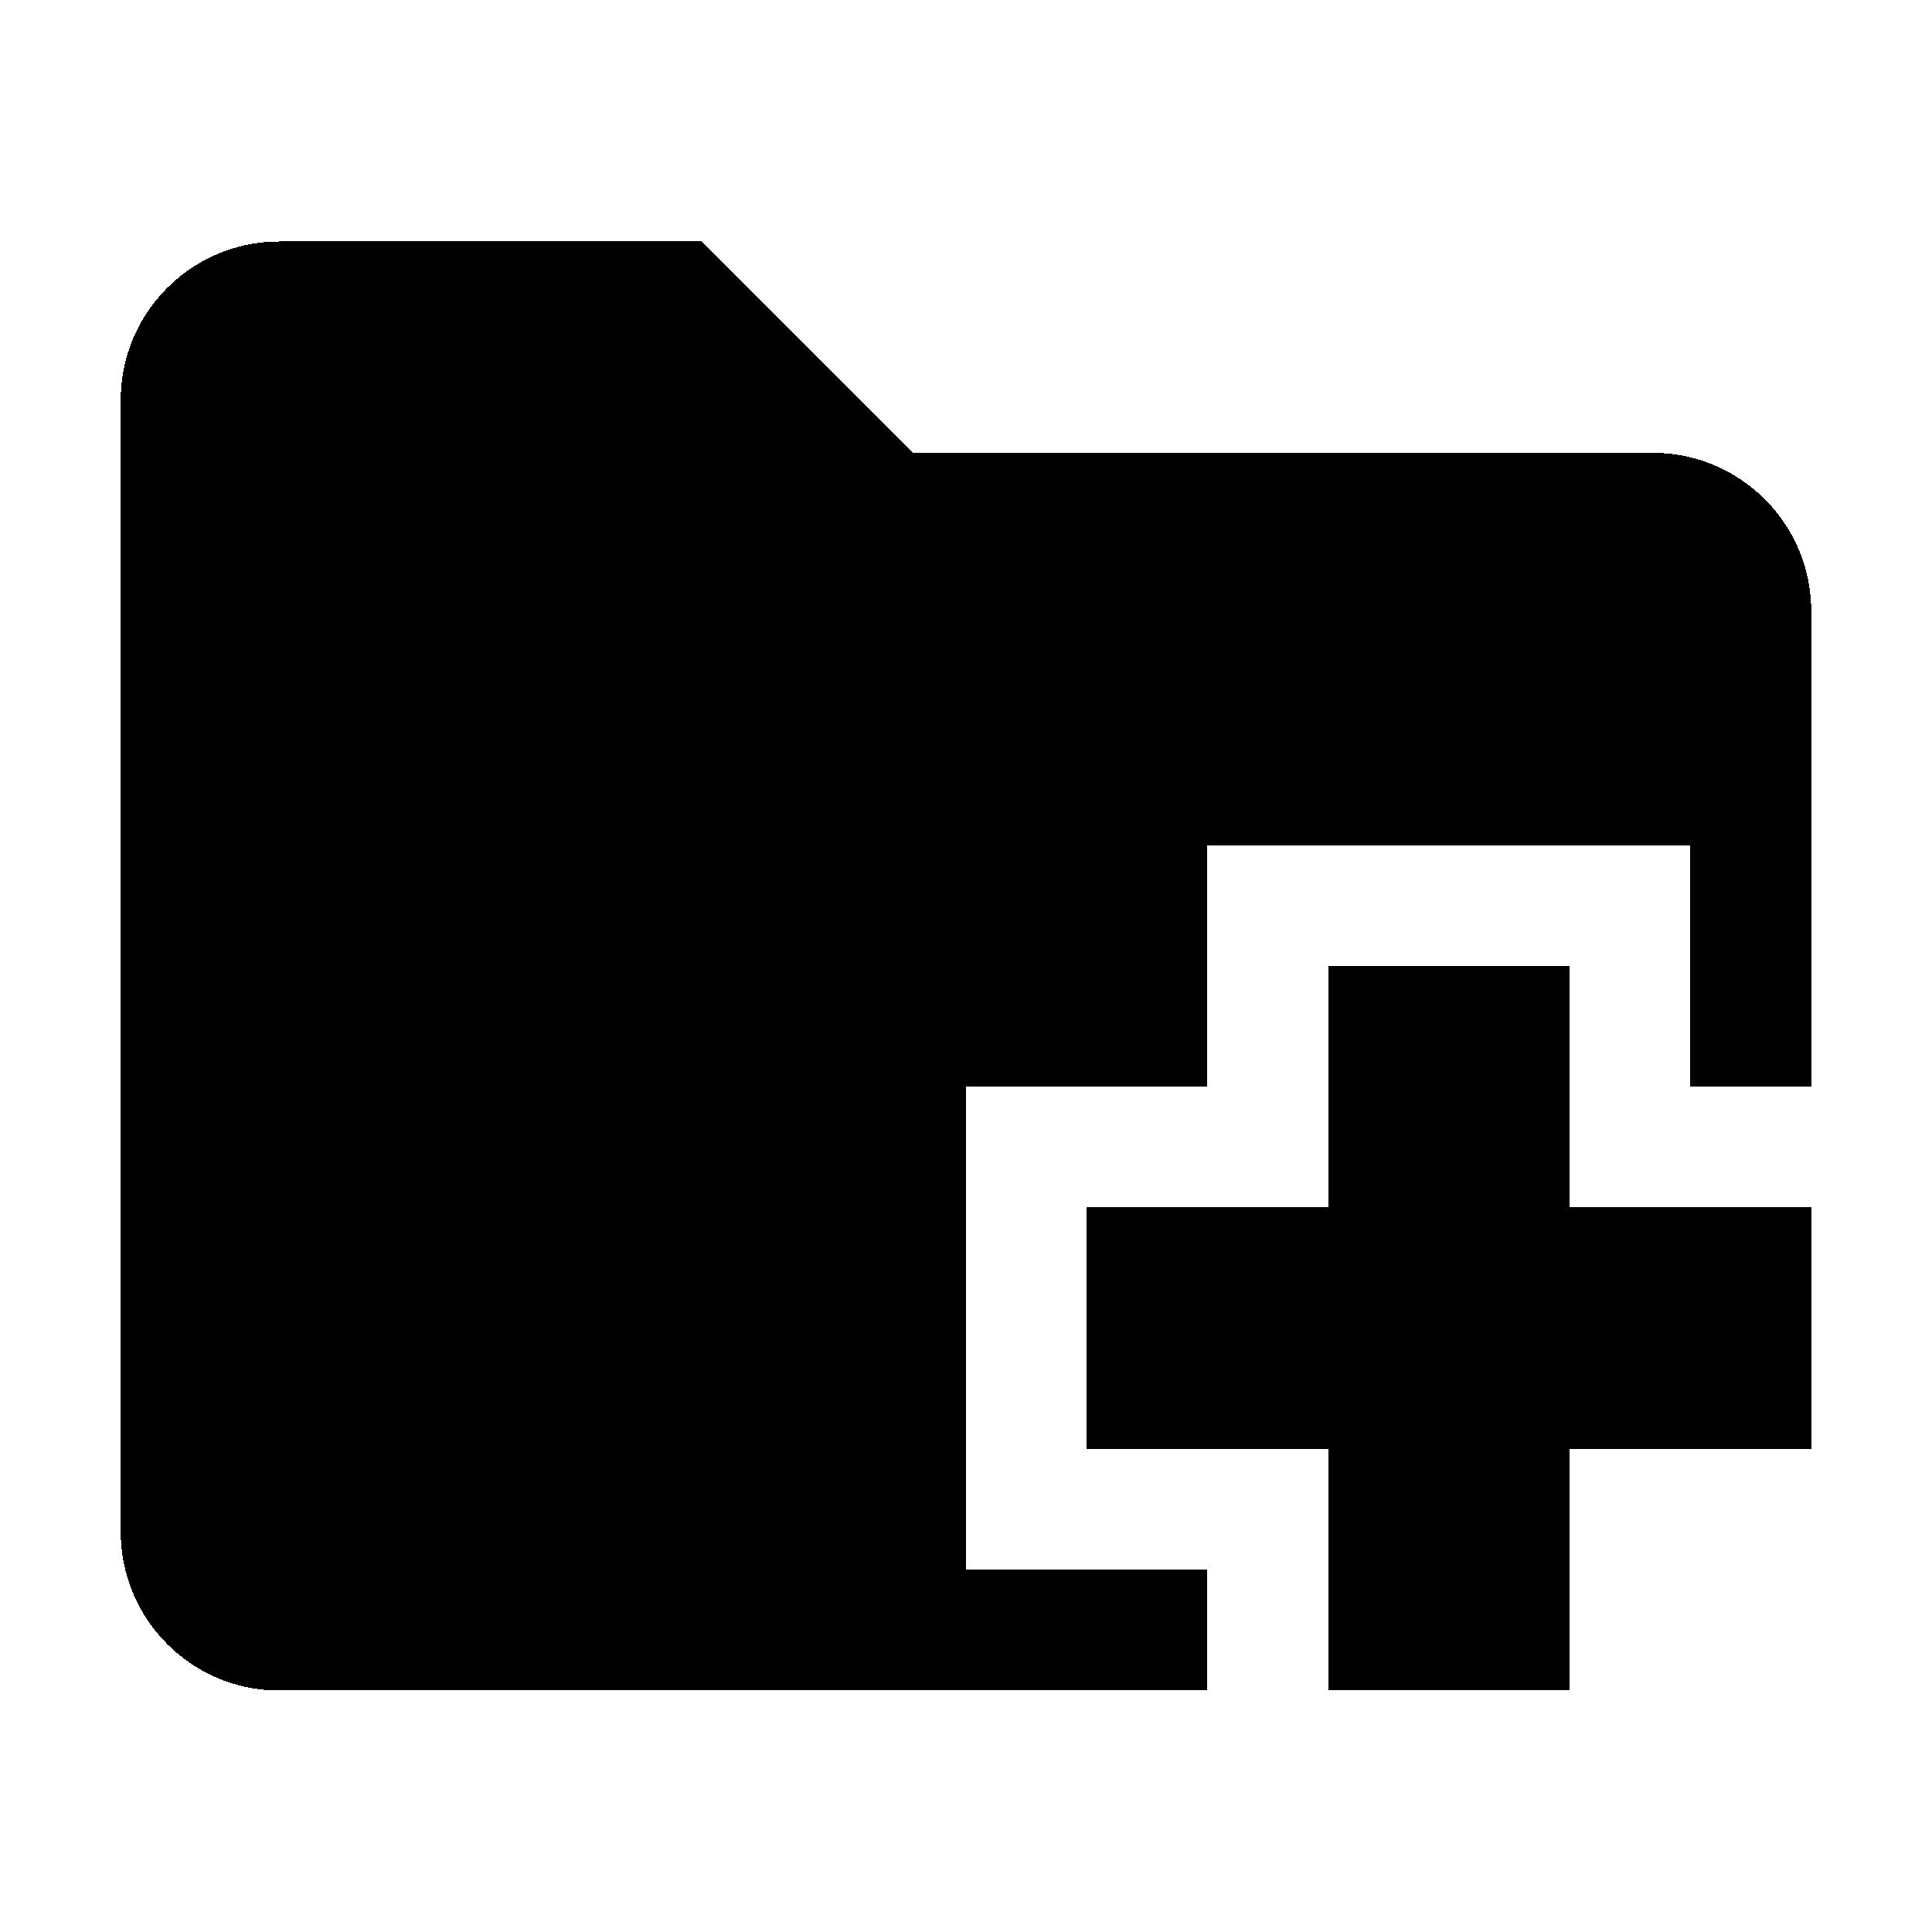
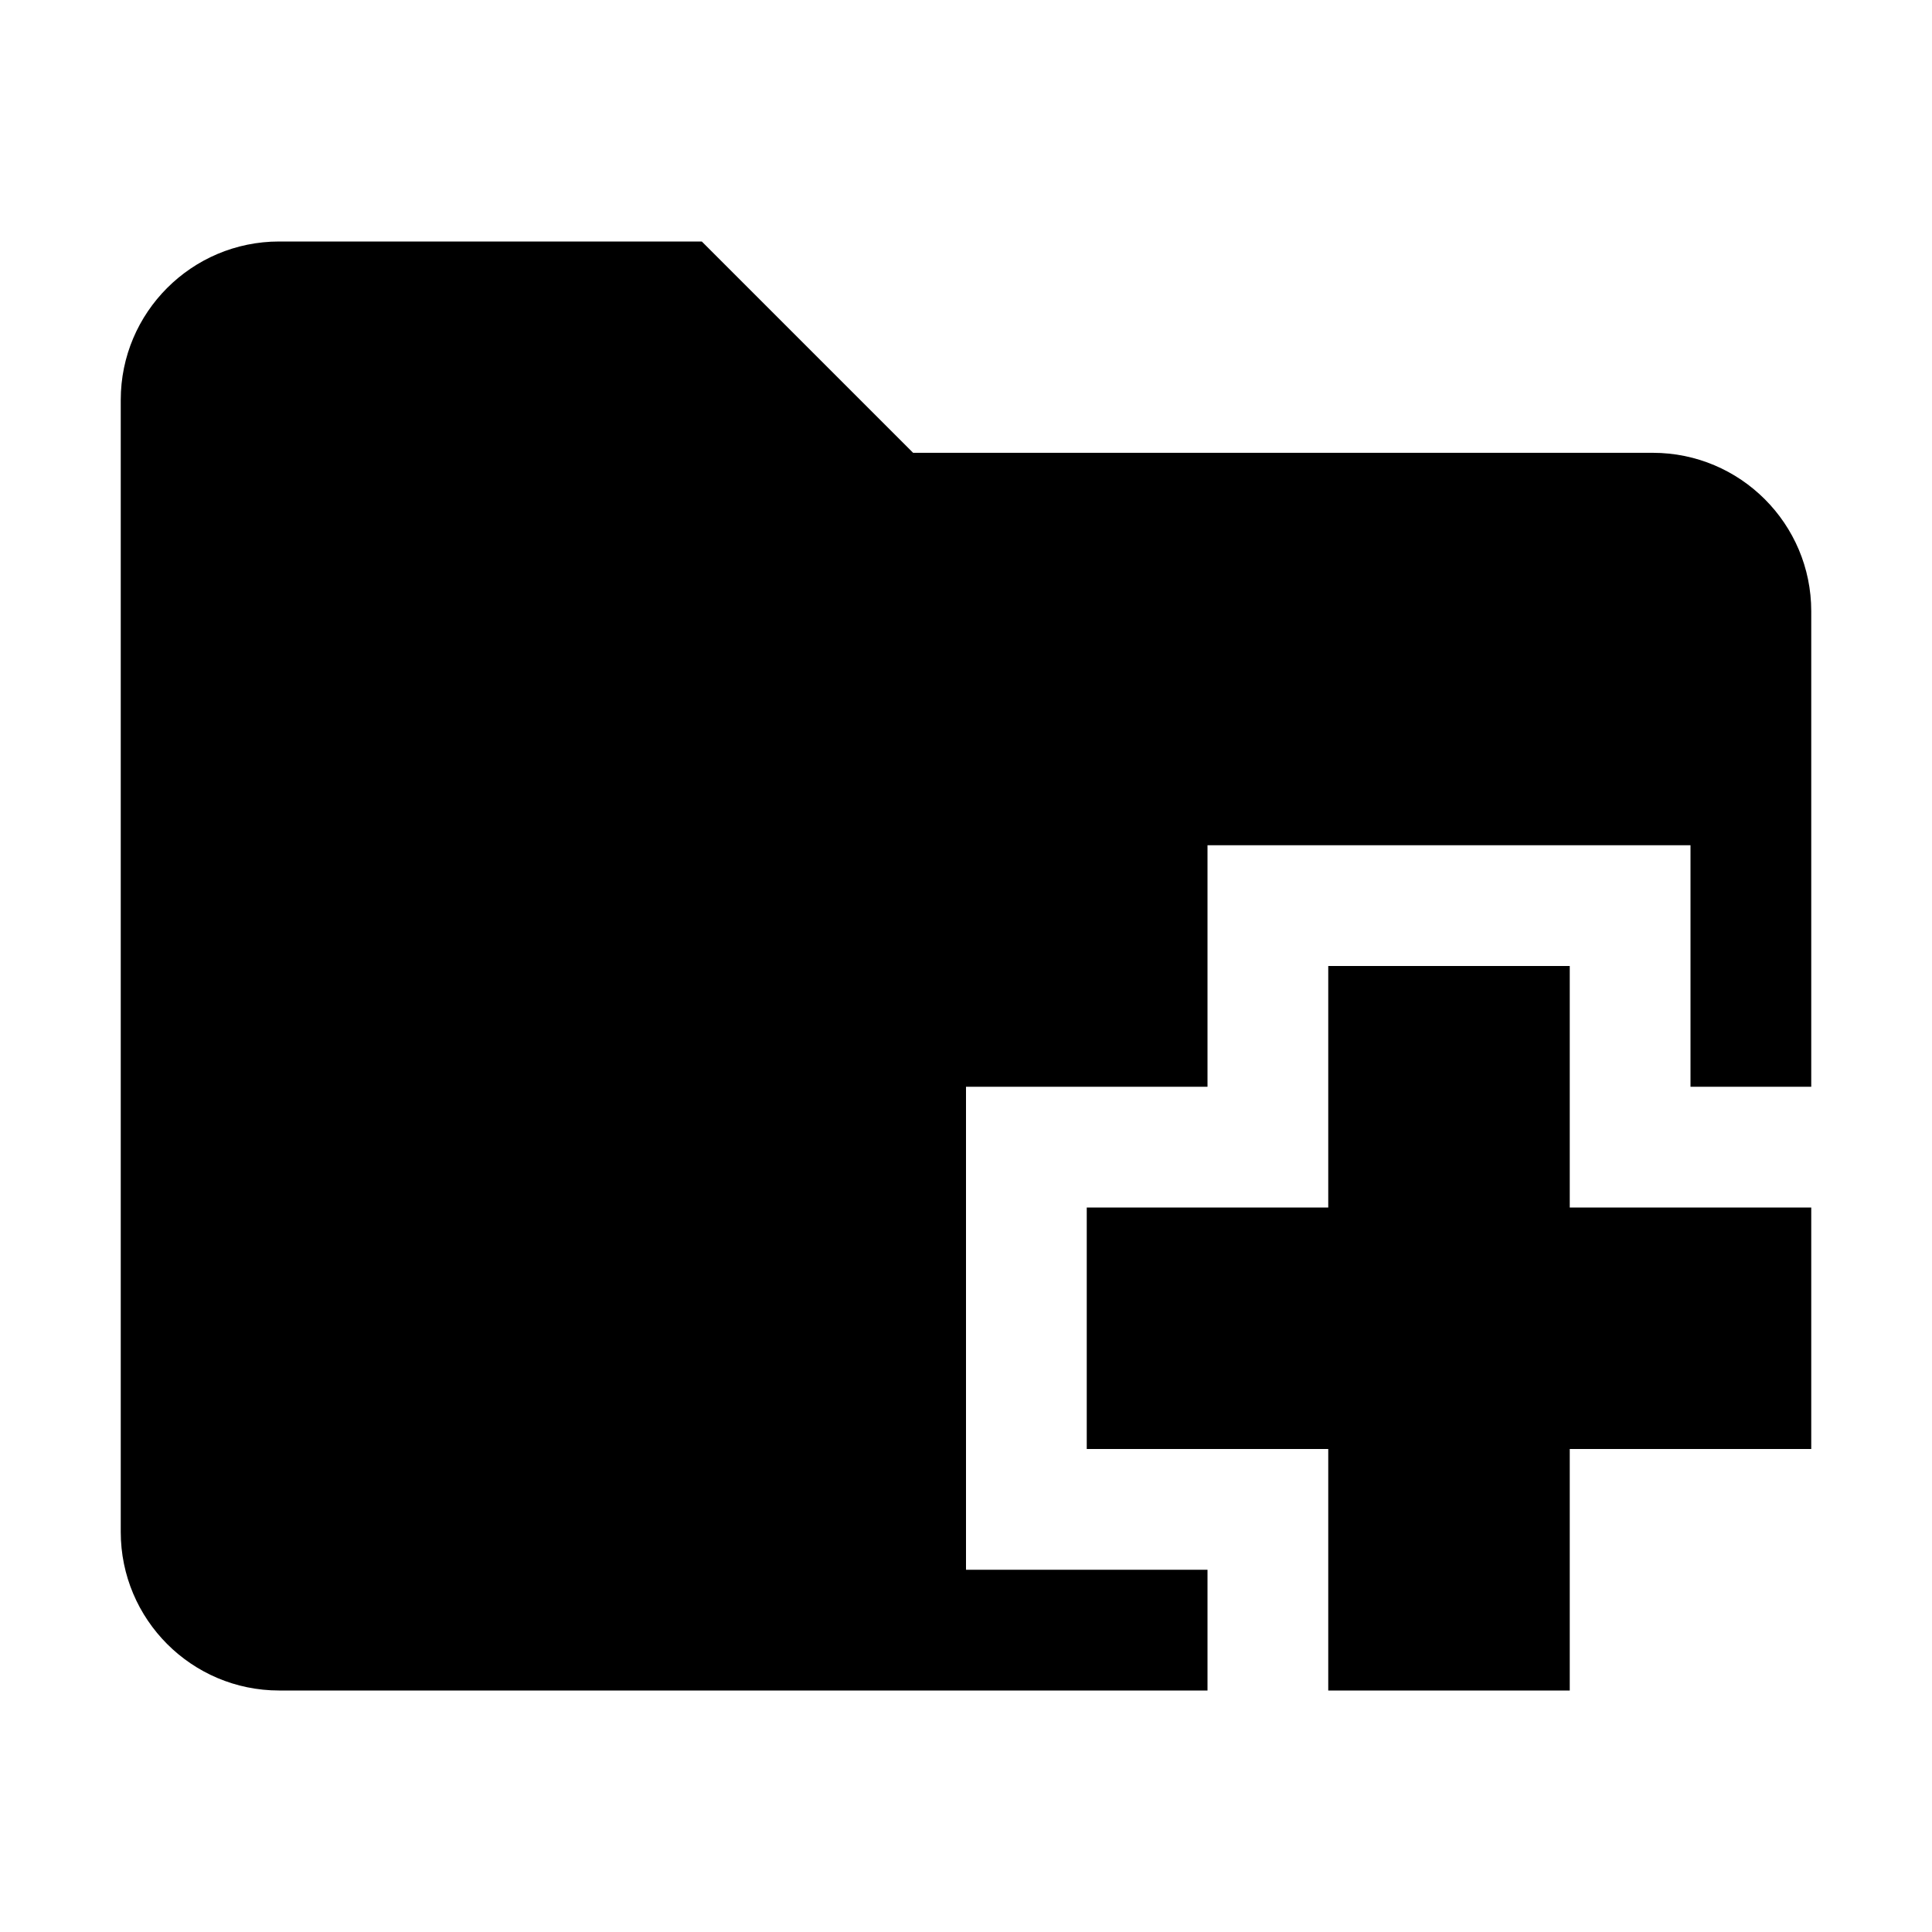
- <svg xmlns="http://www.w3.org/2000/svg" xmlns:xlink="http://www.w3.org/1999/xlink" width="16" height="16" id="svg2" version="1.1" shape-rendering="crispEdges">
+ <svg xmlns="http://www.w3.org/2000/svg" xmlns:xlink="http://www.w3.org/1999/xlink" width="16" height="16" id="svg2" version="1.1">
  <defs id="defs4">
    <linearGradient id="linearGradient5306">
      <stop style="stop-color:#ffffff;stop-opacity:0.099;" offset="0" id="stop5308" />
      <stop style="stop-color:#ffffff;stop-opacity:0;" offset="1" id="stop5310" />
    </linearGradient>
    <linearGradient id="linearGradient5290">
      <stop style="stop-color:#00ffff;stop-opacity:0.098;" offset="0" id="stop5292" />
      <stop id="stop6740" offset="0.5" style="stop-color:#00ff7f;stop-opacity:0.047;" />
      <stop style="stop-color:#00ff00;stop-opacity:0;" offset="1" id="stop5294" />
    </linearGradient>
    <linearGradient id="linearGradient5188">
      <stop style="stop-color:#64b5f6;stop-opacity:0.247;" offset="0" id="stop5198" />
      <stop style="stop-color:#64b5f6;stop-opacity:0;" offset="1" id="stop5192" />
    </linearGradient>
    <linearGradient id="linearGradient3975">
      <stop style="stop-color:#ff5555;stop-opacity:1;" offset="0" id="stop3977" />
    </linearGradient>
    <linearGradient id="linearGradient3969">
      <stop style="stop-color:#87cdde;stop-opacity:1;" offset="0" id="stop3971" />
    </linearGradient>
    <filter id="filter3945" x="0" y="6" width="1.2" style="color-interpolation-filters:sRGB">
      <feDiffuseLighting id="feDiffuseLighting3947" lighting-color="#fdfdfd" surfaceScale="121.495" diffuseConstant="28.448" />
    </filter>
    <filter id="filter3979" style="color-interpolation-filters:sRGB">
      <feFlood flood-opacity="0.2" flood-color="rgb(0,0,0)" result="flood" id="feFlood3981" />
      <feComposite in="flood" in2="SourceGraphic" operator="in" result="composite1" id="feComposite3983" />
      <feGaussianBlur stdDeviation="6" result="blur" id="feGaussianBlur3985" />
      <feOffset dx="0" dy="6" result="offset" id="feOffset3987" />
      <feComposite in="SourceGraphic" in2="offset" operator="over" result="fbSourceGraphic" id="feComposite3989" />
      <feColorMatrix result="fbSourceGraphicAlpha" in="fbSourceGraphic" values="0 0 0 -1 0 0 0 0 -1 0 0 0 0 -1 0 0 0 0 1 0" id="feColorMatrix3991" />
      <feFlood id="feFlood3993" flood-opacity="0.2" flood-color="rgb(0,0,0)" result="flood" in="fbSourceGraphic" />
      <feComposite id="feComposite3995" in2="fbSourceGraphic" in="flood" operator="in" result="composite1" />
      <feGaussianBlur id="feGaussianBlur3997" stdDeviation="6" result="blur" />
      <feOffset id="feOffset3999" dx="0" dy="6" result="offset" />
      <feComposite id="feComposite4001" in2="offset" in="fbSourceGraphic" operator="over" result="composite2" />
    </filter>
    <filter style="color-interpolation-filters:sRGB" id="filter3876">
      <feFlood flood-opacity="0.2" flood-color="rgb(0,0,0)" result="flood" id="feFlood3878" />
      <feComposite in="flood" in2="SourceGraphic" operator="in" result="composite1" id="feComposite3880" />
      <feGaussianBlur stdDeviation="6" result="blur" id="feGaussianBlur3882" />
      <feOffset dx="0" dy="6" result="offset" id="feOffset3884" />
      <feComposite in="SourceGraphic" in2="offset" operator="over" result="fbSourceGraphic" id="feComposite3886" />
      <feColorMatrix result="fbSourceGraphicAlpha" in="fbSourceGraphic" values="0 0 0 -1 0 0 0 0 -1 0 0 0 0 -1 0 0 0 0 1 0" id="feColorMatrix3888" />
      <feFlood id="feFlood3890" flood-opacity="0.397" flood-color="rgb(0,0,0)" result="flood" in="fbSourceGraphic" />
      <feComposite id="feComposite3892" in2="fbSourceGraphic" in="flood" operator="in" result="composite1" />
      <feGaussianBlur id="feGaussianBlur3894" stdDeviation="19.2" result="blur" />
      <feOffset id="feOffset3896" dx="0" dy="6" result="offset" />
      <feComposite id="feComposite3898" in2="offset" in="fbSourceGraphic" operator="over" result="fbSourceGraphic" />
      <feColorMatrix result="fbSourceGraphicAlpha" in="fbSourceGraphic" values="0 0 0 -1 0 0 0 0 -1 0 0 0 0 -1 0 0 0 0 1 0" id="feColorMatrix3900" />
      <feFlood id="feFlood3902" flood-opacity="0.8" flood-color="rgb(0,0,0)" result="flood" in="fbSourceGraphic" />
      <feComposite id="feComposite3904" in2="fbSourceGraphic" in="flood" operator="in" result="composite1" />
      <feGaussianBlur id="feGaussianBlur3906" stdDeviation="19.2" result="blur" />
      <feOffset id="feOffset3908" dx="0" dy="6" result="offset" />
      <feComposite id="feComposite3910" in2="offset" in="fbSourceGraphic" operator="over" result="fbSourceGraphic" />
      <feColorMatrix result="fbSourceGraphicAlpha" in="fbSourceGraphic" values="0 0 0 -1 0 0 0 0 -1 0 0 0 0 -1 0 0 0 0 1 0" id="feColorMatrix3912" />
      <feFlood id="feFlood3914" flood-opacity="0.8" flood-color="rgb(0,0,0)" result="flood" in="fbSourceGraphic" />
      <feComposite id="feComposite3916" in2="fbSourceGraphic" in="flood" operator="in" result="composite1" />
      <feGaussianBlur id="feGaussianBlur3918" stdDeviation="26.1" result="blur" />
      <feOffset id="feOffset3920" dx="0" dy="6" result="offset" />
      <feComposite id="feComposite3922" in2="offset" in="fbSourceGraphic" operator="over" result="fbSourceGraphic" />
      <feColorMatrix result="fbSourceGraphicAlpha" in="fbSourceGraphic" values="0 0 0 -1 0 0 0 0 -1 0 0 0 0 -1 0 0 0 0 1 0" id="feColorMatrix3924" />
      <feFlood id="feFlood3926" flood-opacity="0.8" flood-color="rgb(0,0,0)" result="flood" in="fbSourceGraphic" />
      <feComposite id="feComposite3928" in2="fbSourceGraphic" in="flood" operator="in" result="composite1" />
      <feGaussianBlur id="feGaussianBlur3930" stdDeviation="35.7" result="blur" />
      <feOffset id="feOffset3932" dx="0" dy="6" result="offset" />
      <feComposite id="feComposite3934" in2="offset" in="fbSourceGraphic" operator="over" result="fbSourceGraphic" />
      <feColorMatrix result="fbSourceGraphicAlpha" in="fbSourceGraphic" values="0 0 0 -1 0 0 0 0 -1 0 0 0 0 -1 0 0 0 0 1 0" id="feColorMatrix3936" />
      <feFlood id="feFlood3938" flood-opacity="0.8" flood-color="rgb(0,0,0)" result="flood" in="fbSourceGraphic" />
      <feComposite id="feComposite3940" in2="fbSourceGraphic" in="flood" operator="in" result="composite1" />
      <feGaussianBlur id="feGaussianBlur3942" stdDeviation="6" result="blur" />
      <feOffset id="feOffset3944" dx="0" dy="6" result="offset" />
      <feComposite id="feComposite3946" in2="offset" in="fbSourceGraphic" operator="over" result="fbSourceGraphic" />
      <feColorMatrix result="fbSourceGraphicAlpha" in="fbSourceGraphic" values="0 0 0 -1 0 0 0 0 -1 0 0 0 0 -1 0 0 0 0 1 0" id="feColorMatrix3948" />
      <feFlood id="feFlood3950" flood-opacity="0.8" flood-color="rgb(0,0,0)" result="flood" in="fbSourceGraphic" />
      <feComposite id="feComposite3952" in2="fbSourceGraphic" in="flood" operator="in" result="composite1" />
      <feGaussianBlur id="feGaussianBlur3954" stdDeviation="21.7" result="blur" />
      <feOffset id="feOffset3956" dx="0" dy="6" result="offset" />
      <feComposite id="feComposite3958" in2="offset" in="fbSourceGraphic" operator="over" result="fbSourceGraphic" />
      <feColorMatrix result="fbSourceGraphicAlpha" in="fbSourceGraphic" values="0 0 0 -1 0 0 0 0 -1 0 0 0 0 -1 0 0 0 0 1 0" id="feColorMatrix3960" />
      <feFlood id="feFlood3962" flood-opacity="0.8" flood-color="rgb(0,0,0)" result="flood" in="fbSourceGraphic" />
      <feComposite id="feComposite3964" in2="fbSourceGraphic" in="flood" operator="in" result="composite1" />
      <feGaussianBlur id="feGaussianBlur3966" stdDeviation="21.7" result="blur" />
      <feOffset id="feOffset3968" dx="0" dy="1.9" result="offset" />
      <feComposite id="feComposite3970" in2="offset" in="fbSourceGraphic" operator="over" result="fbSourceGraphic" />
      <feColorMatrix result="fbSourceGraphicAlpha" in="fbSourceGraphic" values="0 0 0 -1 0 0 0 0 -1 0 0 0 0 -1 0 0 0 0 1 0" id="feColorMatrix3972" />
      <feFlood id="feFlood3974" flood-opacity="0.8" flood-color="rgb(0,0,0)" result="flood" in="fbSourceGraphic" />
      <feComposite id="feComposite3976" in2="fbSourceGraphic" in="flood" operator="in" result="composite1" />
      <feGaussianBlur id="feGaussianBlur3978" stdDeviation="21.7" result="blur" />
      <feOffset id="feOffset3980" dx="3.6" dy="1.9" result="offset" />
      <feComposite id="feComposite3982" in2="offset" in="fbSourceGraphic" operator="over" result="fbSourceGraphic" />
      <feColorMatrix result="fbSourceGraphicAlpha" in="fbSourceGraphic" values="0 0 0 -1 0 0 0 0 -1 0 0 0 0 -1 0 0 0 0 1 0" id="feColorMatrix3984" />
      <feFlood id="feFlood3986" flood-opacity="0.8" flood-color="rgb(0,0,0)" result="flood" in="fbSourceGraphic" />
      <feComposite id="feComposite3988" in2="fbSourceGraphic" in="flood" operator="in" result="composite1" />
      <feGaussianBlur id="feGaussianBlur3990" stdDeviation="21.7" result="blur" />
      <feOffset id="feOffset3992" dx="9.6" dy="1.9" result="offset" />
      <feComposite id="feComposite3994" in2="offset" in="fbSourceGraphic" operator="over" result="fbSourceGraphic" />
      <feColorMatrix result="fbSourceGraphicAlpha" in="fbSourceGraphic" values="0 0 0 -1 0 0 0 0 -1 0 0 0 0 -1 0 0 0 0 1 0" id="feColorMatrix3996" />
      <feFlood id="feFlood3998" flood-opacity="0.8" flood-color="rgb(0,0,0)" result="flood" in="fbSourceGraphic" />
      <feComposite id="feComposite4000" in2="fbSourceGraphic" in="flood" operator="in" result="composite1" />
      <feGaussianBlur id="feGaussianBlur4002" stdDeviation="21.7" result="blur" />
      <feOffset id="feOffset4004" dx="1.2" dy="1.9" result="offset" />
      <feComposite id="feComposite4006" in2="offset" in="fbSourceGraphic" operator="over" result="fbSourceGraphic" />
      <feColorMatrix result="fbSourceGraphicAlpha" in="fbSourceGraphic" values="0 0 0 -1 0 0 0 0 -1 0 0 0 0 -1 0 0 0 0 1 0" id="feColorMatrix4008" />
      <feFlood id="feFlood4010" flood-opacity="0.8" flood-color="rgb(0,0,0)" result="flood" in="fbSourceGraphic" />
      <feComposite id="feComposite4012" in2="fbSourceGraphic" in="flood" operator="in" result="composite1" />
      <feGaussianBlur id="feGaussianBlur4014" stdDeviation="21.7" result="blur" />
      <feOffset id="feOffset4016" dx="-1.4" dy="1.9" result="offset" />
      <feComposite id="feComposite4018" in2="offset" in="fbSourceGraphic" operator="over" result="fbSourceGraphic" />
      <feColorMatrix result="fbSourceGraphicAlpha" in="fbSourceGraphic" values="0 0 0 -1 0 0 0 0 -1 0 0 0 0 -1 0 0 0 0 1 0" id="feColorMatrix4020" />
      <feFlood id="feFlood4022" flood-opacity="0.8" flood-color="rgb(0,0,0)" result="flood" in="fbSourceGraphic" />
      <feComposite id="feComposite4024" in2="fbSourceGraphic" in="flood" operator="in" result="composite1" />
      <feGaussianBlur id="feGaussianBlur4026" stdDeviation="21.7" result="blur" />
      <feOffset id="feOffset4028" dx="0.3" dy="1.9" result="offset" />
      <feComposite id="feComposite4030" in2="offset" in="fbSourceGraphic" operator="over" result="fbSourceGraphic" />
      <feColorMatrix result="fbSourceGraphicAlpha" in="fbSourceGraphic" values="0 0 0 -1 0 0 0 0 -1 0 0 0 0 -1 0 0 0 0 1 0" id="feColorMatrix4032" />
      <feFlood id="feFlood4034" flood-opacity="0.8" flood-color="rgb(0,0,0)" result="flood" in="fbSourceGraphic" />
      <feComposite id="feComposite4036" in2="fbSourceGraphic" in="flood" operator="in" result="composite1" />
      <feGaussianBlur id="feGaussianBlur4038" stdDeviation="21.7" result="blur" />
      <feOffset id="feOffset4040" dx="-8.04912e-16" dy="1.9" result="offset" />
      <feComposite id="feComposite4042" in2="offset" in="fbSourceGraphic" operator="over" result="fbSourceGraphic" />
      <feColorMatrix result="fbSourceGraphicAlpha" in="fbSourceGraphic" values="0 0 0 -1 0 0 0 0 -1 0 0 0 0 -1 0 0 0 0 1 0" id="feColorMatrix4044" />
      <feFlood id="feFlood4046" flood-opacity="0.8" flood-color="rgb(0,0,0)" result="flood" in="fbSourceGraphic" />
      <feComposite id="feComposite4048" in2="fbSourceGraphic" in="flood" operator="in" result="composite1" />
      <feGaussianBlur id="feGaussianBlur4050" stdDeviation="21.7" result="blur" />
      <feOffset id="feOffset4052" dx="-8.04912e-16" dy="3.6" result="offset" />
      <feComposite id="feComposite4054" in2="offset" in="fbSourceGraphic" operator="over" result="fbSourceGraphic" />
      <feColorMatrix result="fbSourceGraphicAlpha" in="fbSourceGraphic" values="0 0 0 -1 0 0 0 0 -1 0 0 0 0 -1 0 0 0 0 1 0" id="feColorMatrix4056" />
      <feFlood id="feFlood4058" flood-opacity="0.8" flood-color="rgb(0,0,0)" result="flood" in="fbSourceGraphic" />
      <feComposite id="feComposite4060" in2="fbSourceGraphic" in="flood" operator="in" result="composite1" />
      <feGaussianBlur id="feGaussianBlur4062" stdDeviation="6" result="blur" />
      <feOffset id="feOffset4064" dx="-8.04912e-16" dy="3.6" result="offset" />
      <feComposite id="feComposite4066" in2="offset" in="fbSourceGraphic" operator="over" result="fbSourceGraphic" />
      <feColorMatrix result="fbSourceGraphicAlpha" in="fbSourceGraphic" values="0 0 0 -1 0 0 0 0 -1 0 0 0 0 -1 0 0 0 0 1 0" id="feColorMatrix4080" />
      <feFlood id="feFlood4082" flood-opacity="0.8" flood-color="rgb(0,0,0)" result="flood" in="fbSourceGraphic" />
      <feComposite id="feComposite4084" in2="fbSourceGraphic" in="flood" operator="in" result="composite1" />
      <feGaussianBlur id="feGaussianBlur4086" stdDeviation="6" result="blur" />
      <feOffset id="feOffset4088" dx="-8.04912e-16" dy="3.6" result="offset" />
      <feComposite id="feComposite4090" in2="offset" in="fbSourceGraphic" operator="over" result="fbSourceGraphic" />
      <feColorMatrix result="fbSourceGraphicAlpha" in="fbSourceGraphic" values="0 0 0 -1 0 0 0 0 -1 0 0 0 0 -1 0 0 0 0 1 0" id="feColorMatrix4092" />
      <feFlood id="feFlood4094" flood-opacity="0.8" flood-color="rgb(0,0,0)" result="flood" in="fbSourceGraphic" />
      <feComposite id="feComposite4096" in2="fbSourceGraphic" in="flood" operator="in" result="composite1" />
      <feGaussianBlur id="feGaussianBlur4098" stdDeviation="6" result="blur" />
      <feOffset id="feOffset4100" dx="-8.04912e-16" dy="7.7" result="offset" />
      <feComposite id="feComposite4102" in2="offset" in="fbSourceGraphic" operator="over" result="fbSourceGraphic" />
      <feColorMatrix result="fbSourceGraphicAlpha" in="fbSourceGraphic" values="0 0 0 -1 0 0 0 0 -1 0 0 0 0 -1 0 0 0 0 1 0" id="feColorMatrix4104" />
      <feFlood id="feFlood4106" flood-opacity="0.8" flood-color="rgb(0,0,0)" result="flood" in="fbSourceGraphic" />
      <feComposite id="feComposite4108" in2="fbSourceGraphic" in="flood" operator="in" result="composite1" />
      <feGaussianBlur id="feGaussianBlur4110" stdDeviation="6" result="blur" />
      <feOffset id="feOffset4112" dx="-8.04912e-16" dy="11.6" result="offset" />
      <feComposite id="feComposite4114" in2="offset" in="fbSourceGraphic" operator="over" result="fbSourceGraphic" />
      <feColorMatrix result="fbSourceGraphicAlpha" in="fbSourceGraphic" values="0 0 0 -1 0 0 0 0 -1 0 0 0 0 -1 0 0 0 0 1 0" id="feColorMatrix4116" />
      <feFlood id="feFlood4118" flood-opacity="0.5" flood-color="rgb(0,0,0)" result="flood" in="fbSourceGraphic" />
      <feComposite id="feComposite4120" in2="fbSourceGraphic" in="flood" operator="in" result="composite1" />
      <feGaussianBlur id="feGaussianBlur4122" stdDeviation="6" result="blur" />
      <feOffset id="feOffset4124" dx="-8.04912e-16" dy="11.6" result="offset" />
      <feComposite id="feComposite4126" in2="offset" in="fbSourceGraphic" operator="over" result="fbSourceGraphic" />
      <feColorMatrix result="fbSourceGraphicAlpha" in="fbSourceGraphic" values="0 0 0 -1 0 0 0 0 -1 0 0 0 0 -1 0 0 0 0 1 0" id="feColorMatrix4128" />
      <feFlood id="feFlood4130" flood-opacity="0.3" flood-color="rgb(0,0,0)" result="flood" in="fbSourceGraphic" />
      <feComposite id="feComposite4132" in2="fbSourceGraphic" in="flood" operator="in" result="composite1" />
      <feGaussianBlur id="feGaussianBlur4134" stdDeviation="6" result="blur" />
      <feOffset id="feOffset4136" dx="-8.04912e-16" dy="11.6" result="offset" />
      <feComposite id="feComposite4138" in2="offset" in="fbSourceGraphic" operator="over" result="fbSourceGraphic" />
      <feColorMatrix result="fbSourceGraphicAlpha" in="fbSourceGraphic" values="0 0 0 -1 0 0 0 0 -1 0 0 0 0 -1 0 0 0 0 1 0" id="feColorMatrix4140" />
      <feFlood id="feFlood4142" flood-opacity="0.2" flood-color="rgb(0,0,0)" result="flood" in="fbSourceGraphic" />
      <feComposite id="feComposite4144" in2="fbSourceGraphic" in="flood" operator="in" result="composite1" />
      <feGaussianBlur id="feGaussianBlur4146" stdDeviation="6" result="blur" />
      <feOffset id="feOffset4148" dx="-8.04912e-16" dy="11.6" result="offset" />
      <feComposite id="feComposite4150" in2="offset" in="fbSourceGraphic" operator="over" result="fbSourceGraphic" />
      <feColorMatrix result="fbSourceGraphicAlpha" in="fbSourceGraphic" values="0 0 0 -1 0 0 0 0 -1 0 0 0 0 -1 0 0 0 0 1 0" id="feColorMatrix4152" />
      <feFlood id="feFlood4154" flood-opacity="0.2" flood-color="rgb(0,0,0)" result="flood" in="fbSourceGraphic" />
      <feComposite id="feComposite4156" in2="fbSourceGraphic" in="flood" operator="in" result="composite1" />
      <feGaussianBlur id="feGaussianBlur4158" stdDeviation="6" result="blur" />
      <feOffset id="feOffset4160" dx="-8.04912e-16" dy="11.6" result="offset" />
      <feComposite id="feComposite4162" in2="offset" in="fbSourceGraphic" operator="over" result="fbSourceGraphic" />
      <feColorMatrix result="fbSourceGraphicAlpha" in="fbSourceGraphic" values="0 0 0 -1 0 0 0 0 -1 0 0 0 0 -1 0 0 0 0 1 0" id="feColorMatrix4164" />
      <feFlood id="feFlood4166" flood-opacity="0.2" flood-color="rgb(0,0,0)" result="flood" in="fbSourceGraphic" />
      <feComposite id="feComposite4168" in2="fbSourceGraphic" in="flood" operator="in" result="composite1" />
      <feGaussianBlur id="feGaussianBlur4170" stdDeviation="6" result="blur" />
      <feOffset id="feOffset4172" dx="-8.04912e-16" dy="6" result="offset" />
      <feComposite id="feComposite4174" in2="offset" in="fbSourceGraphic" operator="over" result="composite2" />
    </filter>
    <filter id="filter4522" style="color-interpolation-filters:sRGB">
      <feGaussianBlur stdDeviation="3" id="feGaussianBlur4524" />
      <feColorMatrix result="fbSourceGraphic" values="1 0 0 0 0 0 1 0 0 0 0 0 1 0 0 0 0 0 6 -2.5 " id="feColorMatrix4526" />
    </filter>
    <filter id="filter4576" style="color-interpolation-filters:sRGB">
      <feGaussianBlur stdDeviation="3" id="feGaussianBlur4578" />
      <feColorMatrix result="fbSourceGraphic" values="1 0 0 0 0 0 1 0 0 0 0 0 1 0 0 0 0 0 6 -2.5 " id="feColorMatrix4580" />
    </filter>
    <filter id="filter4576-0" style="color-interpolation-filters:sRGB">
      <feGaussianBlur stdDeviation="3" id="feGaussianBlur4578-8" />
      <feColorMatrix result="fbSourceGraphic" values="1 0 0 0 0 0 1 0 0 0 0 0 1 0 0 0 0 0 6 -2.5 " id="feColorMatrix4580-0" />
    </filter>
    <filter id="filter4576-0-0" style="color-interpolation-filters:sRGB">
      <feGaussianBlur stdDeviation="3" id="feGaussianBlur4578-8-5" />
      <feColorMatrix result="fbSourceGraphic" values="1 0 0 0 0 0 1 0 0 0 0 0 1 0 0 0 0 0 6 -2.5 " id="feColorMatrix4580-0-2" />
    </filter>
    <filter id="filter4576-0-0-4" style="color-interpolation-filters:sRGB">
      <feGaussianBlur stdDeviation="3" id="feGaussianBlur4578-8-5-2" />
      <feColorMatrix result="fbSourceGraphic" values="1 0 0 0 0 0 1 0 0 0 0 0 1 0 0 0 0 0 6 -2.5 " id="feColorMatrix4580-0-2-7" />
    </filter>
    <radialGradient xlink:href="#linearGradient5306" id="radialGradient5296" cx="9" cy="1032.112" fx="9" fy="1032.112" r="10.125" gradientUnits="userSpaceOnUse" gradientTransform="matrix(1.944444,0,0,1.944447,-13.5625,-977.5881)" />
    <linearGradient xlink:href="#linearGradient5306" id="linearGradient5312" x1="-15.75" y1="1029.3" x2="23.625" y2="1029.3" gradientUnits="userSpaceOnUse" />
    <linearGradient id="linearGradient3783-1">
      <stop id="stop3785-2" offset="0" style="stop-color:#1e94d3;stop-opacity:1;" />
      <stop style="stop-color:#1e94d3;stop-opacity:1;" offset="1" id="stop3803-6" />
    </linearGradient>
    <linearGradient gradientUnits="userSpaceOnUse" y2="50" x2="30" y1="90" x1="-10" id="linearGradient3827-7" xlink:href="#linearGradient3783-1" />
    <linearGradient gradientUnits="userSpaceOnUse" y2="50" x2="30" y1="90" x1="-10" id="linearGradient3827" xlink:href="#linearGradient3783" />
    <linearGradient id="linearGradient3783">
      <stop id="stop3785" offset="0" style="stop-color:#1e94d3;stop-opacity:1;" />
      <stop style="stop-color:#1e94d3;stop-opacity:1;" offset="1" id="stop3803" />
    </linearGradient>
    <linearGradient id="linearGradient3821">
      <stop id="stop3823" offset="0" style="stop-color:#37aee2;stop-opacity:1;" />
      <stop id="stop3825" offset="1" style="stop-color:#1e96c8;stop-opacity:1;" />
    </linearGradient>
    <linearGradient id="linearGradient3829">
      <stop style="stop-color:#1f96d4;stop-opacity:1;" offset="0" id="stop3831" />
      <stop style="stop-color:#37aee2;stop-opacity:1;" offset="1" id="stop3833" />
    </linearGradient>
    <linearGradient id="linearGradient3877">
      <stop id="stop3879" offset="0" style="stop-color:#eff7fc;stop-opacity:1;" />
      <stop id="stop3881" offset="1" style="stop-color:#ffffff;stop-opacity:1;" />
    </linearGradient>
    <linearGradient id="linearGradient3689">
      <stop id="stop3691" offset="0" style="stop-color:#f68000;stop-opacity:1;" />
      <stop id="stop3693" offset="1" style="stop-color:#fd9800;stop-opacity:1;" />
    </linearGradient>
    <linearGradient id="linearGradient3675">
      <stop id="stop3677" offset="0" style="stop-color:#ffb900;stop-opacity:1;" />
      <stop id="stop3679" offset="1" style="stop-color:#ffd76b;stop-opacity:1;" />
    </linearGradient>
    <linearGradient y2="463.262" x2="412.23" y1="461.921" x1="-113.893" gradientUnits="userSpaceOnUse" id="linearGradient3840" xlink:href="#linearGradient3675" />
    <linearGradient id="linearGradient3634">
      <stop style="stop-color:#7a8288;stop-opacity:1;" offset="0" id="stop3636" />
      <stop id="stop3638" offset="0.076" style="stop-color:#9fa3a7;stop-opacity:1;" />
      <stop style="stop-color:#7d858b;stop-opacity:1;" offset="1" id="stop3640" />
    </linearGradient>
    <linearGradient y2="12.703" x2="151.346" y1="-0.642" x1="107.209" gradientTransform="matrix(0.2822222,0,0,0.2822222,-0.1398399,-0.01181449)" gradientUnits="userSpaceOnUse" id="linearGradient3838" xlink:href="#linearGradient3634" />
    <linearGradient id="linearGradient3712">
      <stop id="stop3714" offset="0" style="stop-color:#a1abb2;stop-opacity:1;" />
      <stop style="stop-color:#eaeced;stop-opacity:1;" offset="0.148" id="stop3720" />
      <stop id="stop3716" offset="1" style="stop-color:#c6ccd0;stop-opacity:1;" />
    </linearGradient>
    <linearGradient y2="27.389" x2="164.759" y1="12.641" x1="104.886" gradientUnits="userSpaceOnUse" id="linearGradient3836" xlink:href="#linearGradient3712" />
    <linearGradient id="linearGradient3702">
      <stop id="stop3704" offset="0" style="stop-color:#7a8288;stop-opacity:1;" />
      <stop style="stop-color:#9fa3a7;stop-opacity:1;" offset="0.529" id="stop3710" />
      <stop id="stop3706" offset="1" style="stop-color:#7d858b;stop-opacity:1;" />
    </linearGradient>
    <linearGradient y2="268.415" x2="334.031" y1="252.484" x1="18.875" gradientUnits="userSpaceOnUse" id="linearGradient3834" xlink:href="#linearGradient3702" />
    <linearGradient id="linearGradient3626">
      <stop style="stop-color:#a1abb2;stop-opacity:1;" offset="0" id="stop3628" />
      <stop id="stop3630" offset="0.083" style="stop-color:#eaeced;stop-opacity:1;" />
      <stop style="stop-color:#c6ccd0;stop-opacity:1;" offset="1" id="stop3632" />
    </linearGradient>
    <linearGradient y2="290.7" x2="278.432" y1="228.6" x1="44.104" gradientUnits="userSpaceOnUse" id="linearGradient3832" xlink:href="#linearGradient3626" />
    <linearGradient id="linearGradient3646">
      <stop id="stop3648" offset="0" style="stop-color:#f48200;stop-opacity:0;" />
      <stop style="stop-color:#f48200;stop-opacity:0.728;" offset="0.589" id="stop3654" />
      <stop id="stop3658" offset="0.816" style="stop-color:#cc5f00;stop-opacity:1;" />
      <stop id="stop3650" offset="1" style="stop-color:#a43d00;stop-opacity:1;" />
    </linearGradient>
    <linearGradient y2="55.356" x2="261.622" y1="70.105" x1="115.202" gradientUnits="userSpaceOnUse" id="linearGradient3830" xlink:href="#linearGradient3646" />
    <linearGradient id="linearGradient3668">
      <stop style="stop-color:#9b4400;stop-opacity:1;" offset="0" id="stop3670" />
      <stop style="stop-color:#e56300;stop-opacity:1;" offset="1" id="stop3672" />
    </linearGradient>
    <linearGradient y2="108.988" x2="93.522" y1="102.284" x1="64.751" gradientUnits="userSpaceOnUse" id="linearGradient3828" xlink:href="#linearGradient3668" />
    <linearGradient id="linearGradient3649">
      <stop id="stop3651" offset="0" style="stop-color:#e26400;stop-opacity:1;" />
      <stop id="stop3653" offset="1" style="stop-color:#ffb900;stop-opacity:1;" />
    </linearGradient>
    <linearGradient y2="125.316" x2="44.376" y1="100.342" x1="40.775" gradientTransform="matrix(1,0,0,1.020233,0,-1.423461)" gradientUnits="userSpaceOnUse" id="linearGradient3826" xlink:href="#linearGradient3649" />
    <linearGradient id="linearGradient3689-2">
      <stop id="stop3691-2" offset="0" style="stop-color:#f68000;stop-opacity:1;" />
      <stop id="stop3693-3" offset="1" style="stop-color:#fd9800;stop-opacity:1;" />
    </linearGradient>
    <linearGradient id="linearGradient3675-8">
      <stop id="stop3677-4" offset="0" style="stop-color:#ffb900;stop-opacity:1;" />
      <stop id="stop3679-7" offset="1" style="stop-color:#ffd76b;stop-opacity:1;" />
    </linearGradient>
    <linearGradient y2="463.262" x2="412.23" y1="461.921" x1="-113.893" gradientUnits="userSpaceOnUse" id="linearGradient3840-4" xlink:href="#linearGradient3675-8" />
    <linearGradient id="linearGradient3634-7">
      <stop style="stop-color:#7a8288;stop-opacity:1;" offset="0" id="stop3636-4" />
      <stop id="stop3638-6" offset="0.076" style="stop-color:#9fa3a7;stop-opacity:1;" />
      <stop style="stop-color:#7d858b;stop-opacity:1;" offset="1" id="stop3640-9" />
    </linearGradient>
    <linearGradient y2="12.703" x2="151.346" y1="-0.642" x1="107.209" gradientTransform="matrix(0.2822222,0,0,0.2822222,-0.1398399,-0.01181449)" gradientUnits="userSpaceOnUse" id="linearGradient3838-1" xlink:href="#linearGradient3634-7" />
    <linearGradient id="linearGradient3712-7">
      <stop id="stop3714-7" offset="0" style="stop-color:#a1abb2;stop-opacity:1;" />
      <stop style="stop-color:#eaeced;stop-opacity:1;" offset="0.148" id="stop3720-2" />
      <stop id="stop3716-3" offset="1" style="stop-color:#c6ccd0;stop-opacity:1;" />
    </linearGradient>
    <linearGradient y2="27.389" x2="164.759" y1="12.641" x1="104.886" gradientUnits="userSpaceOnUse" id="linearGradient3836-7" xlink:href="#linearGradient3712-7" />
    <linearGradient id="linearGradient3702-3">
      <stop id="stop3704-5" offset="0" style="stop-color:#7a8288;stop-opacity:1;" />
      <stop style="stop-color:#9fa3a7;stop-opacity:1;" offset="0.529" id="stop3710-4" />
      <stop id="stop3706-4" offset="1" style="stop-color:#7d858b;stop-opacity:1;" />
    </linearGradient>
    <linearGradient y2="268.415" x2="334.031" y1="252.484" x1="18.875" gradientUnits="userSpaceOnUse" id="linearGradient3834-9" xlink:href="#linearGradient3702-3" />
    <linearGradient id="linearGradient3626-6">
      <stop style="stop-color:#a1abb2;stop-opacity:1;" offset="0" id="stop3628-0" />
      <stop id="stop3630-5" offset="0.083" style="stop-color:#eaeced;stop-opacity:1;" />
      <stop style="stop-color:#c6ccd0;stop-opacity:1;" offset="1" id="stop3632-7" />
    </linearGradient>
    <linearGradient y2="290.7" x2="278.432" y1="228.6" x1="44.104" gradientUnits="userSpaceOnUse" id="linearGradient3832-3" xlink:href="#linearGradient3626-6" />
    <linearGradient id="linearGradient3646-6">
      <stop id="stop3648-6" offset="0" style="stop-color:#f48200;stop-opacity:0;" />
      <stop style="stop-color:#f48200;stop-opacity:0.728;" offset="0.589" id="stop3654-6" />
      <stop id="stop3658-4" offset="0.816" style="stop-color:#cc5f00;stop-opacity:1;" />
      <stop id="stop3650-0" offset="1" style="stop-color:#a43d00;stop-opacity:1;" />
    </linearGradient>
    <linearGradient y2="55.356" x2="261.622" y1="70.105" x1="115.202" gradientUnits="userSpaceOnUse" id="linearGradient3830-6" xlink:href="#linearGradient3646-6" />
    <linearGradient id="linearGradient3668-5">
      <stop style="stop-color:#9b4400;stop-opacity:1;" offset="0" id="stop3670-3" />
      <stop style="stop-color:#e56300;stop-opacity:1;" offset="1" id="stop3672-2" />
    </linearGradient>
    <linearGradient y2="108.988" x2="93.522" y1="102.284" x1="64.751" gradientUnits="userSpaceOnUse" id="linearGradient3828-1" xlink:href="#linearGradient3668-5" />
    <linearGradient id="linearGradient3649-3">
      <stop id="stop3651-9" offset="0" style="stop-color:#e26400;stop-opacity:1;" />
      <stop id="stop3653-7" offset="1" style="stop-color:#ffb900;stop-opacity:1;" />
    </linearGradient>
    <linearGradient y2="125.316" x2="44.376" y1="100.342" x1="40.775" gradientTransform="matrix(1,0,0,1.020233,0,-1.423461)" gradientUnits="userSpaceOnUse" id="linearGradient3826-1" xlink:href="#linearGradient3649-3" />
    <linearGradient id="linearGradient2460" y2="44.984" gradientUnits="userSpaceOnUse" x2="19.36" y1="21.031" x1="19.245">
      <stop id="stop3602" style="stop-color:#fafafa;stop-opacity:1;" offset="0" />
      <stop id="stop3604" style="stop-color:#f0f0f0;stop-opacity:1;" offset="1" />
    </linearGradient>
    <linearGradient xlink:href="#linearGradient2460" id="linearGradient3157" gradientUnits="userSpaceOnUse" gradientTransform="matrix(12.10256,0,0,12.10256,-34.46825,-46.18711)" x1="18.93" y1="6.295" x2="19.36" y2="36.644" />
    <linearGradient id="linearGradient5479-2">
      <stop id="stop5481-7" offset="0" style="stop-color:#be5300;stop-opacity:1;" />
      <stop style="stop-color:#f07300;stop-opacity:1" offset="0.763" id="stop5483-4" />
      <stop id="stop5485-2" offset="1" style="stop-color:#e67700;stop-opacity:1;" />
    </linearGradient>
    <linearGradient y2="134.644" x2="128.507" y1="101.118" x1="4.11" gradientTransform="matrix(1.235159,0,0,1.235159,262.2571,326.9873)" gradientUnits="userSpaceOnUse" id="linearGradient3900" xlink:href="#linearGradient5479-2" />
    <linearGradient id="linearGradient5479-6">
      <stop style="stop-color:#be5300;stop-opacity:1;" offset="0" id="stop5481-6" />
      <stop id="stop5483-0" offset="0.763" style="stop-color:#f07300;stop-opacity:1" />
      <stop style="stop-color:#e67700;stop-opacity:1;" offset="1" id="stop5485-5" />
    </linearGradient>
    <linearGradient xlink:href="#linearGradient5479-6" id="linearGradient5467-1" gradientUnits="userSpaceOnUse" gradientTransform="matrix(1.235159,0,0,1.235159,262.2571,326.9873)" x1="4.11" y1="101.118" x2="128.507" y2="134.644" />
    <linearGradient id="linearGradient5447">
      <stop id="stop5451" offset="0" style="stop-color:#e66e00;stop-opacity:1;" />
      <stop style="stop-color:#e67700;stop-opacity:1;" offset="1" id="stop5453" />
    </linearGradient>
    <linearGradient id="linearGradient5479">
      <stop style="stop-color:#be5300;stop-opacity:1;" offset="0" id="stop5481" />
      <stop id="stop5483" offset="0.763" style="stop-color:#f07300;stop-opacity:1" />
      <stop style="stop-color:#e67700;stop-opacity:1;" offset="1" id="stop5485" />
    </linearGradient>
    <linearGradient xlink:href="#linearGradient5479" id="linearGradient5467" gradientUnits="userSpaceOnUse" gradientTransform="matrix(1.235159,0,0,1.235159,262.2571,326.9873)" x1="4.11" y1="101.118" x2="128.507" y2="134.644" />
    <linearGradient gradientTransform="matrix(1.005865,0,0,0.994169,100,0)" gradientUnits="userSpaceOnUse" id="linearGradient3416" y2="7.017" x2="45.448" y1="92.54" x1="45.448">
      <stop offset="0" style="stop-color:#000000;stop-opacity:1" id="stop3418" />
      <stop offset="1" style="stop-color:#000000;stop-opacity:0.588" id="stop3420" />
    </linearGradient>
    <linearGradient xlink:href="#ButtonShadow-0-1-1-5" id="linearGradient5342" gradientUnits="userSpaceOnUse" gradientTransform="matrix(1.007415,0,0,1.007415,-810.4888,593.1369)" x1="1012.513" y1="484.417" x2="1006.808" y2="20.626" />
    <linearGradient gradientTransform="matrix(1.005865,0,0,0.994169,100,0)" gradientUnits="userSpaceOnUse" id="linearGradient3409" y2="7.017" x2="45.448" y1="92.54" x1="45.448">
      <stop offset="0" style="stop-color:#000000;stop-opacity:1" id="stop3411" />
      <stop offset="1" style="stop-color:#000000;stop-opacity:0.588" id="stop3413" />
    </linearGradient>
    <linearGradient gradientTransform="matrix(1.005865,0,0,0.994169,100,0)" gradientUnits="userSpaceOnUse" id="linearGradient3402" y2="7.017" x2="45.448" y1="92.54" x1="45.448">
      <stop offset="0" style="stop-color:#000000;stop-opacity:1" id="stop3404" />
      <stop offset="1" style="stop-color:#000000;stop-opacity:0.588" id="stop3406" />
    </linearGradient>
    <linearGradient gradientTransform="matrix(1.005865,0,0,0.994169,100,0)" gradientUnits="userSpaceOnUse" id="linearGradient3395" y2="7.017" x2="45.448" y1="92.54" x1="45.448">
      <stop offset="0" style="stop-color:#000000;stop-opacity:1" id="stop3397" />
      <stop offset="1" style="stop-color:#000000;stop-opacity:0.588" id="stop3399" />
    </linearGradient>
    <linearGradient gradientTransform="matrix(1.005865,0,0,0.994169,100,0)" gradientUnits="userSpaceOnUse" id="ButtonShadow-0-1-1-5" y2="7.017" x2="45.448" y1="92.54" x1="45.448">
      <stop offset="0" style="stop-color:#000000;stop-opacity:1" id="stop3750-8-9-3-6" />
      <stop offset="1" style="stop-color:#000000;stop-opacity:0.588" id="stop3752-5-6-4-2" />
    </linearGradient>
    <linearGradient id="linearGradient4046">
      <stop offset="0" style="stop-color:#000000;stop-opacity:1;" id="stop4048" />
      <stop offset="1" style="stop-color:#ffffff;stop-opacity:0.2" id="stop4050" />
    </linearGradient>
    <linearGradient id="linearGradient3737">
      <stop offset="0" style="stop-color:#ffffff;stop-opacity:1" id="stop3739" />
      <stop offset="1" style="stop-color:#ffffff;stop-opacity:0" id="stop3741" />
    </linearGradient>
    <linearGradient id="linearGradient4487">
      <stop offset="0" style="stop-color:#000000;stop-opacity:1" id="stop4489" />
      <stop offset="1" style="stop-color:#000000;stop-opacity:0" id="stop4491" />
    </linearGradient>
    <linearGradient y2="251.661" x2="1011.953" y1="476.26" x1="1016.104" gradientTransform="translate(-146.2203,369.0885)" gradientUnits="userSpaceOnUse" id="linearGradient4082" xlink:href="#linearGradient4487" />
    <linearGradient xlink:href="#SVGID_2_" id="linearGradient3803" x1="259.994" y1="44" x2="259.994" y2="464" gradientUnits="userSpaceOnUse" />
    <linearGradient y2="217.459" x2="200.051" y1="185.074" x1="200.051" gradientTransform="matrix(9.257474,0,0,9.257474,-1595.928,-1607.211)" gradientUnits="userSpaceOnUse" id="linearGradient3017" xlink:href="#SVGID_2_" />
    <linearGradient xlink:href="#SVGID_2_" id="linearGradient3021" gradientUnits="userSpaceOnUse" gradientTransform="matrix(13.57763,0,0,13.57763,-2026.162,-2566.71)" x1="200.051" y1="185.074" x2="200.051" y2="217.459" />
    <linearGradient y2="217.459" x2="200.051" y1="185.074" x1="200.051" gradientUnits="userSpaceOnUse" id="SVGID_2_">
      <stop id="stop13" style="stop-color:#61B74A" offset="0" />
      <stop id="stop15" style="stop-color:#449934" offset="1" />
    </linearGradient>
    <radialGradient gradientUnits="userSpaceOnUse" gradientTransform="matrix(1,0,0,1.049991,0,-19.27059)" r="191.619" fy="385.484" fx="558.354" cy="385.484" cx="558.354" id="radialGradient3867" xlink:href="#XMLID_74_-8-1" />
    <linearGradient y2="48.085" x2="78.466" y1="56.301" x1="64.478" gradientUnits="userSpaceOnUse" id="XMLID_74_-8-1">
      <stop id="stop155-3-8" style="stop-color:#ffffff;stop-opacity:1;" offset="0" />
      <stop id="stop157-94-6" style="stop-color:#e6e6e6;stop-opacity:1;" offset="1" />
    </linearGradient>
  </defs>
  <g id="layer2" transform="translate(1.000843,1.0005)">
    <g id="g1203" transform="matrix(0.875,0,0,0.875,-0.8758429,-0.8755)" style="fill:#000000">
      <path id="rect6072" style="display:inline;opacity:1;fill:#000000;stroke-width:0.087;stroke-linecap:round;stroke-opacity:0.851;paint-order:markers stroke fill" d="M 2.312,2 C 1.588,2 1,2.588 1,3.312 v 9.375 C 1,13.412 1.588,14 2.312,14 H 10 V 13 H 8 V 9 h 2 V 7 h 4 v 2 h 1 V 5.062 C 15,4.338 14.412,3.75 13.688,3.75 H 7.562 L 5.812,2 Z M 11,8 v 2 H 9 v 2 h 2 v 2 h 2 v -2 h 2 V 10 H 13 V 8 Z" transform="matrix(1.142857,0,0,1.142857,-0.1428571,-0.1428571)" />
    </g>
    <g id="rect1199" transform="translate(-1.000843,-1.0005)" />
  </g>
</svg>
